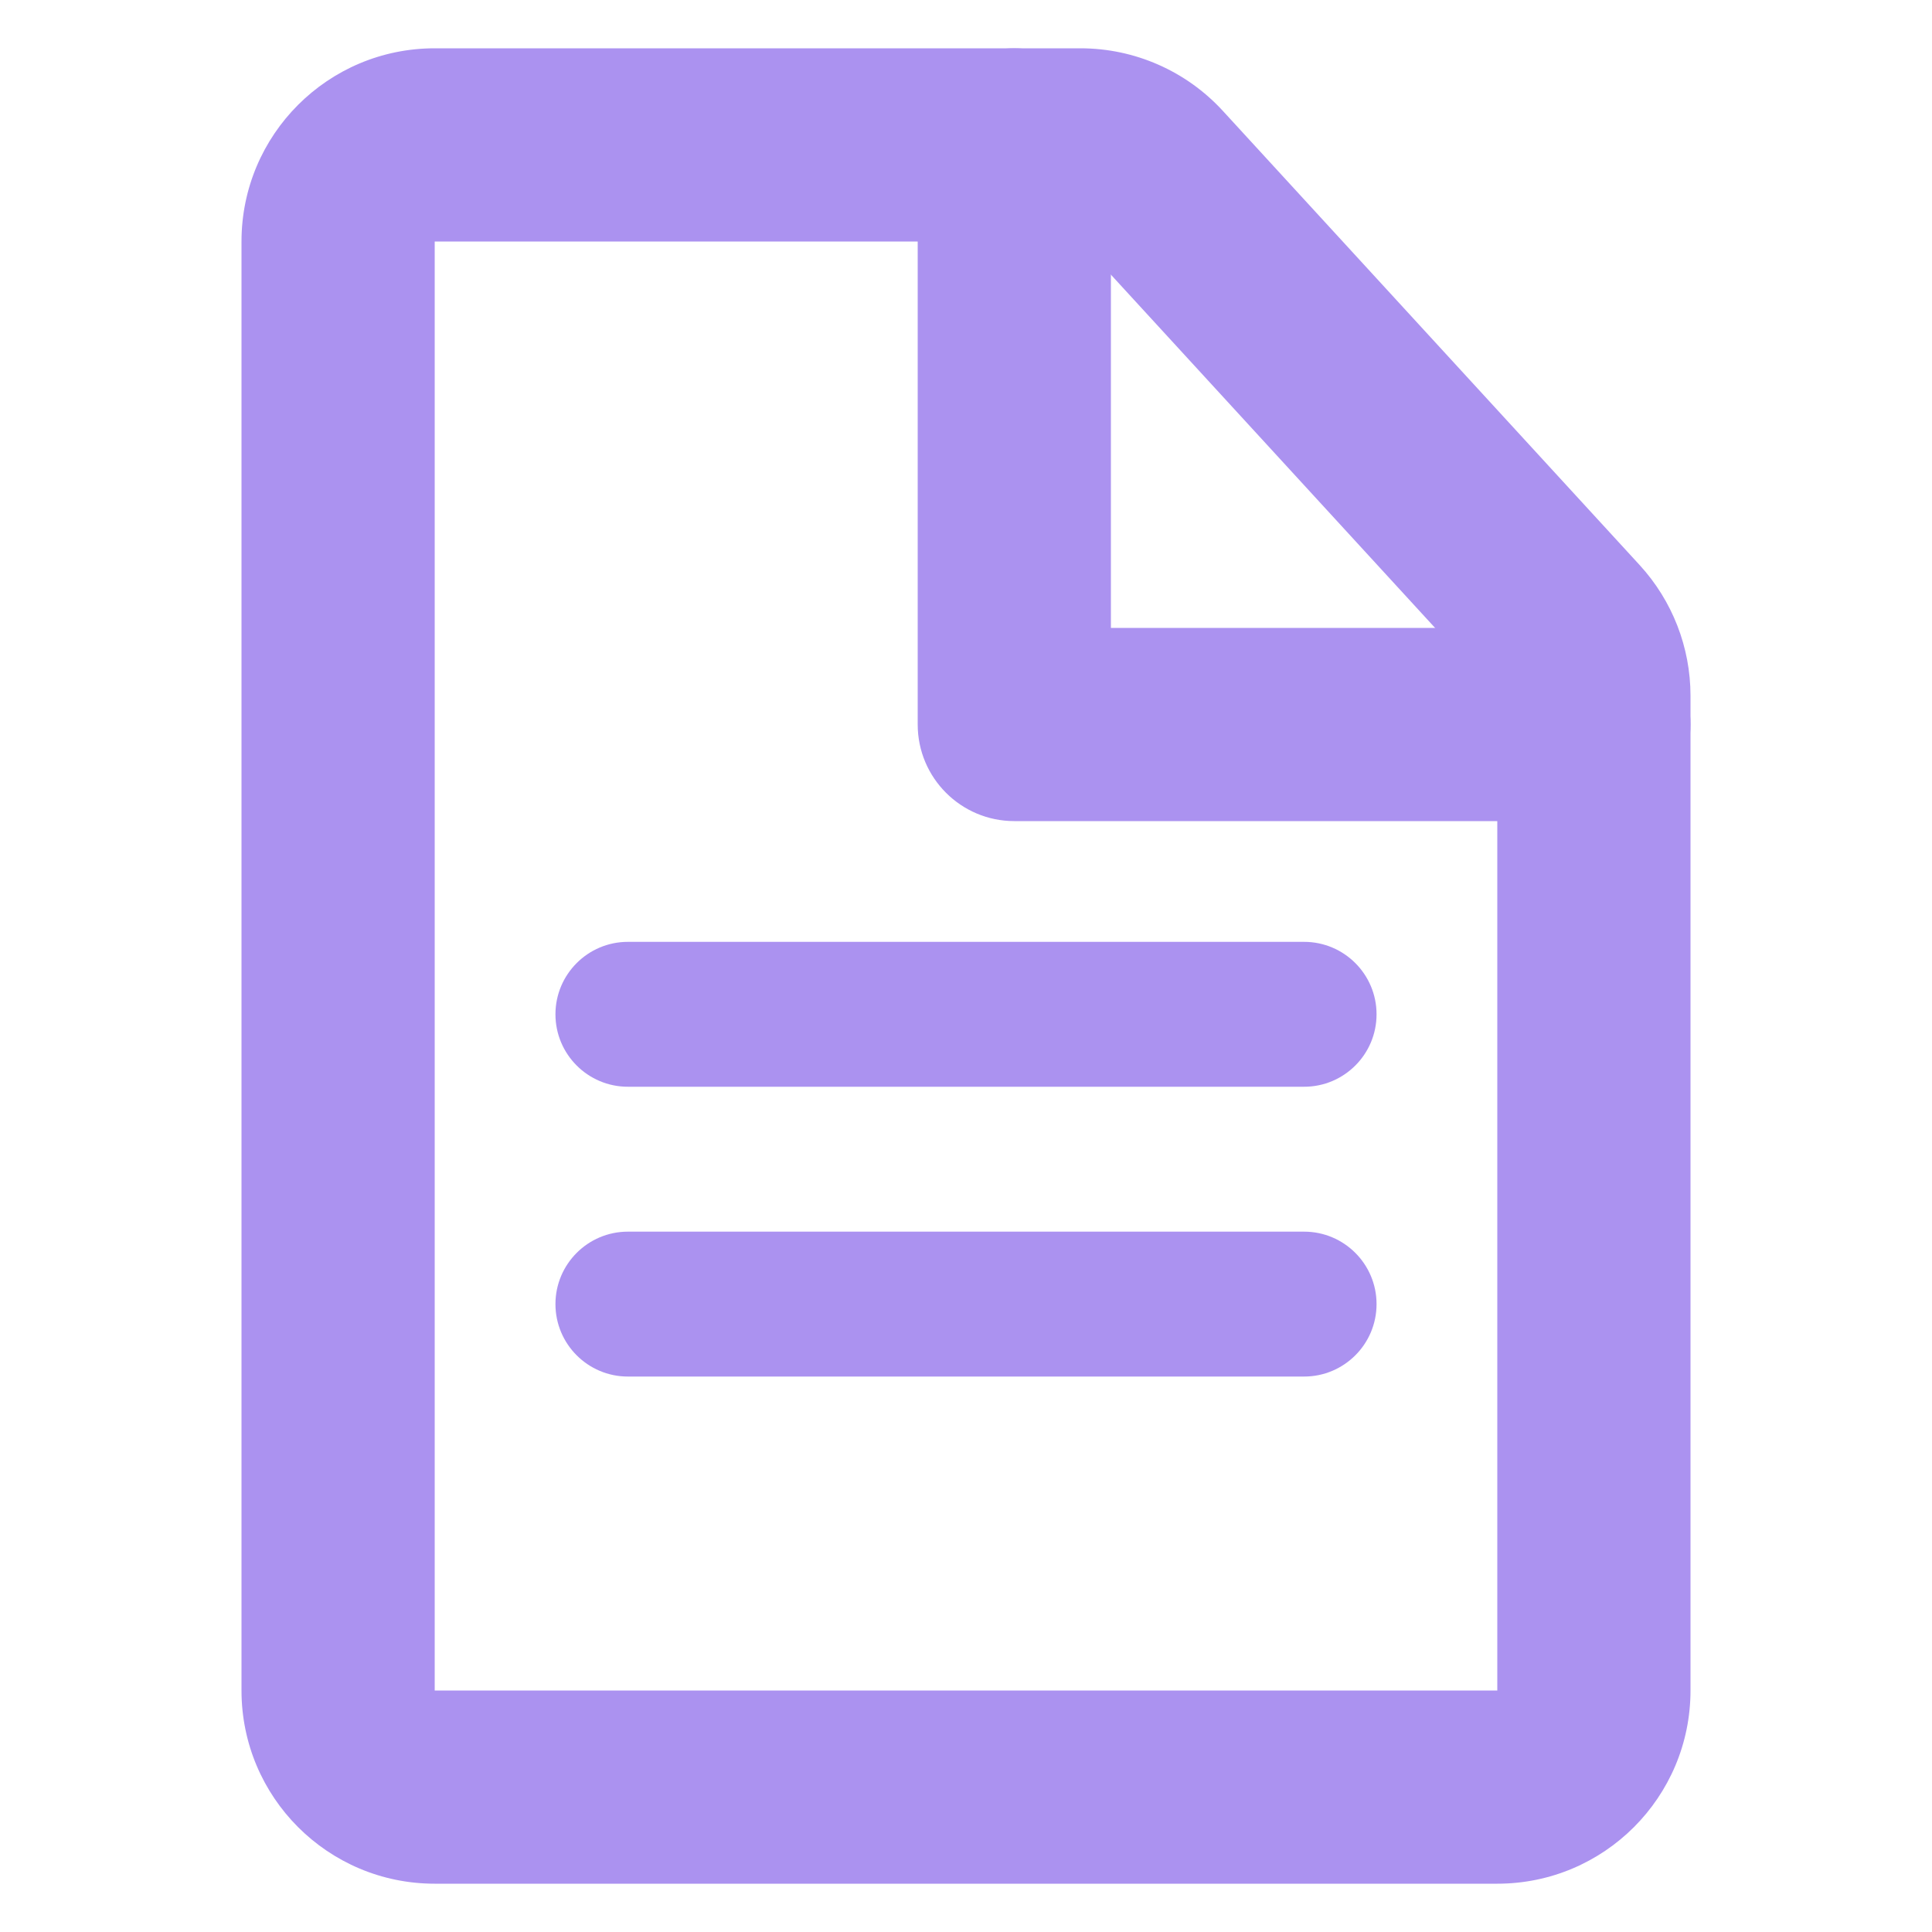
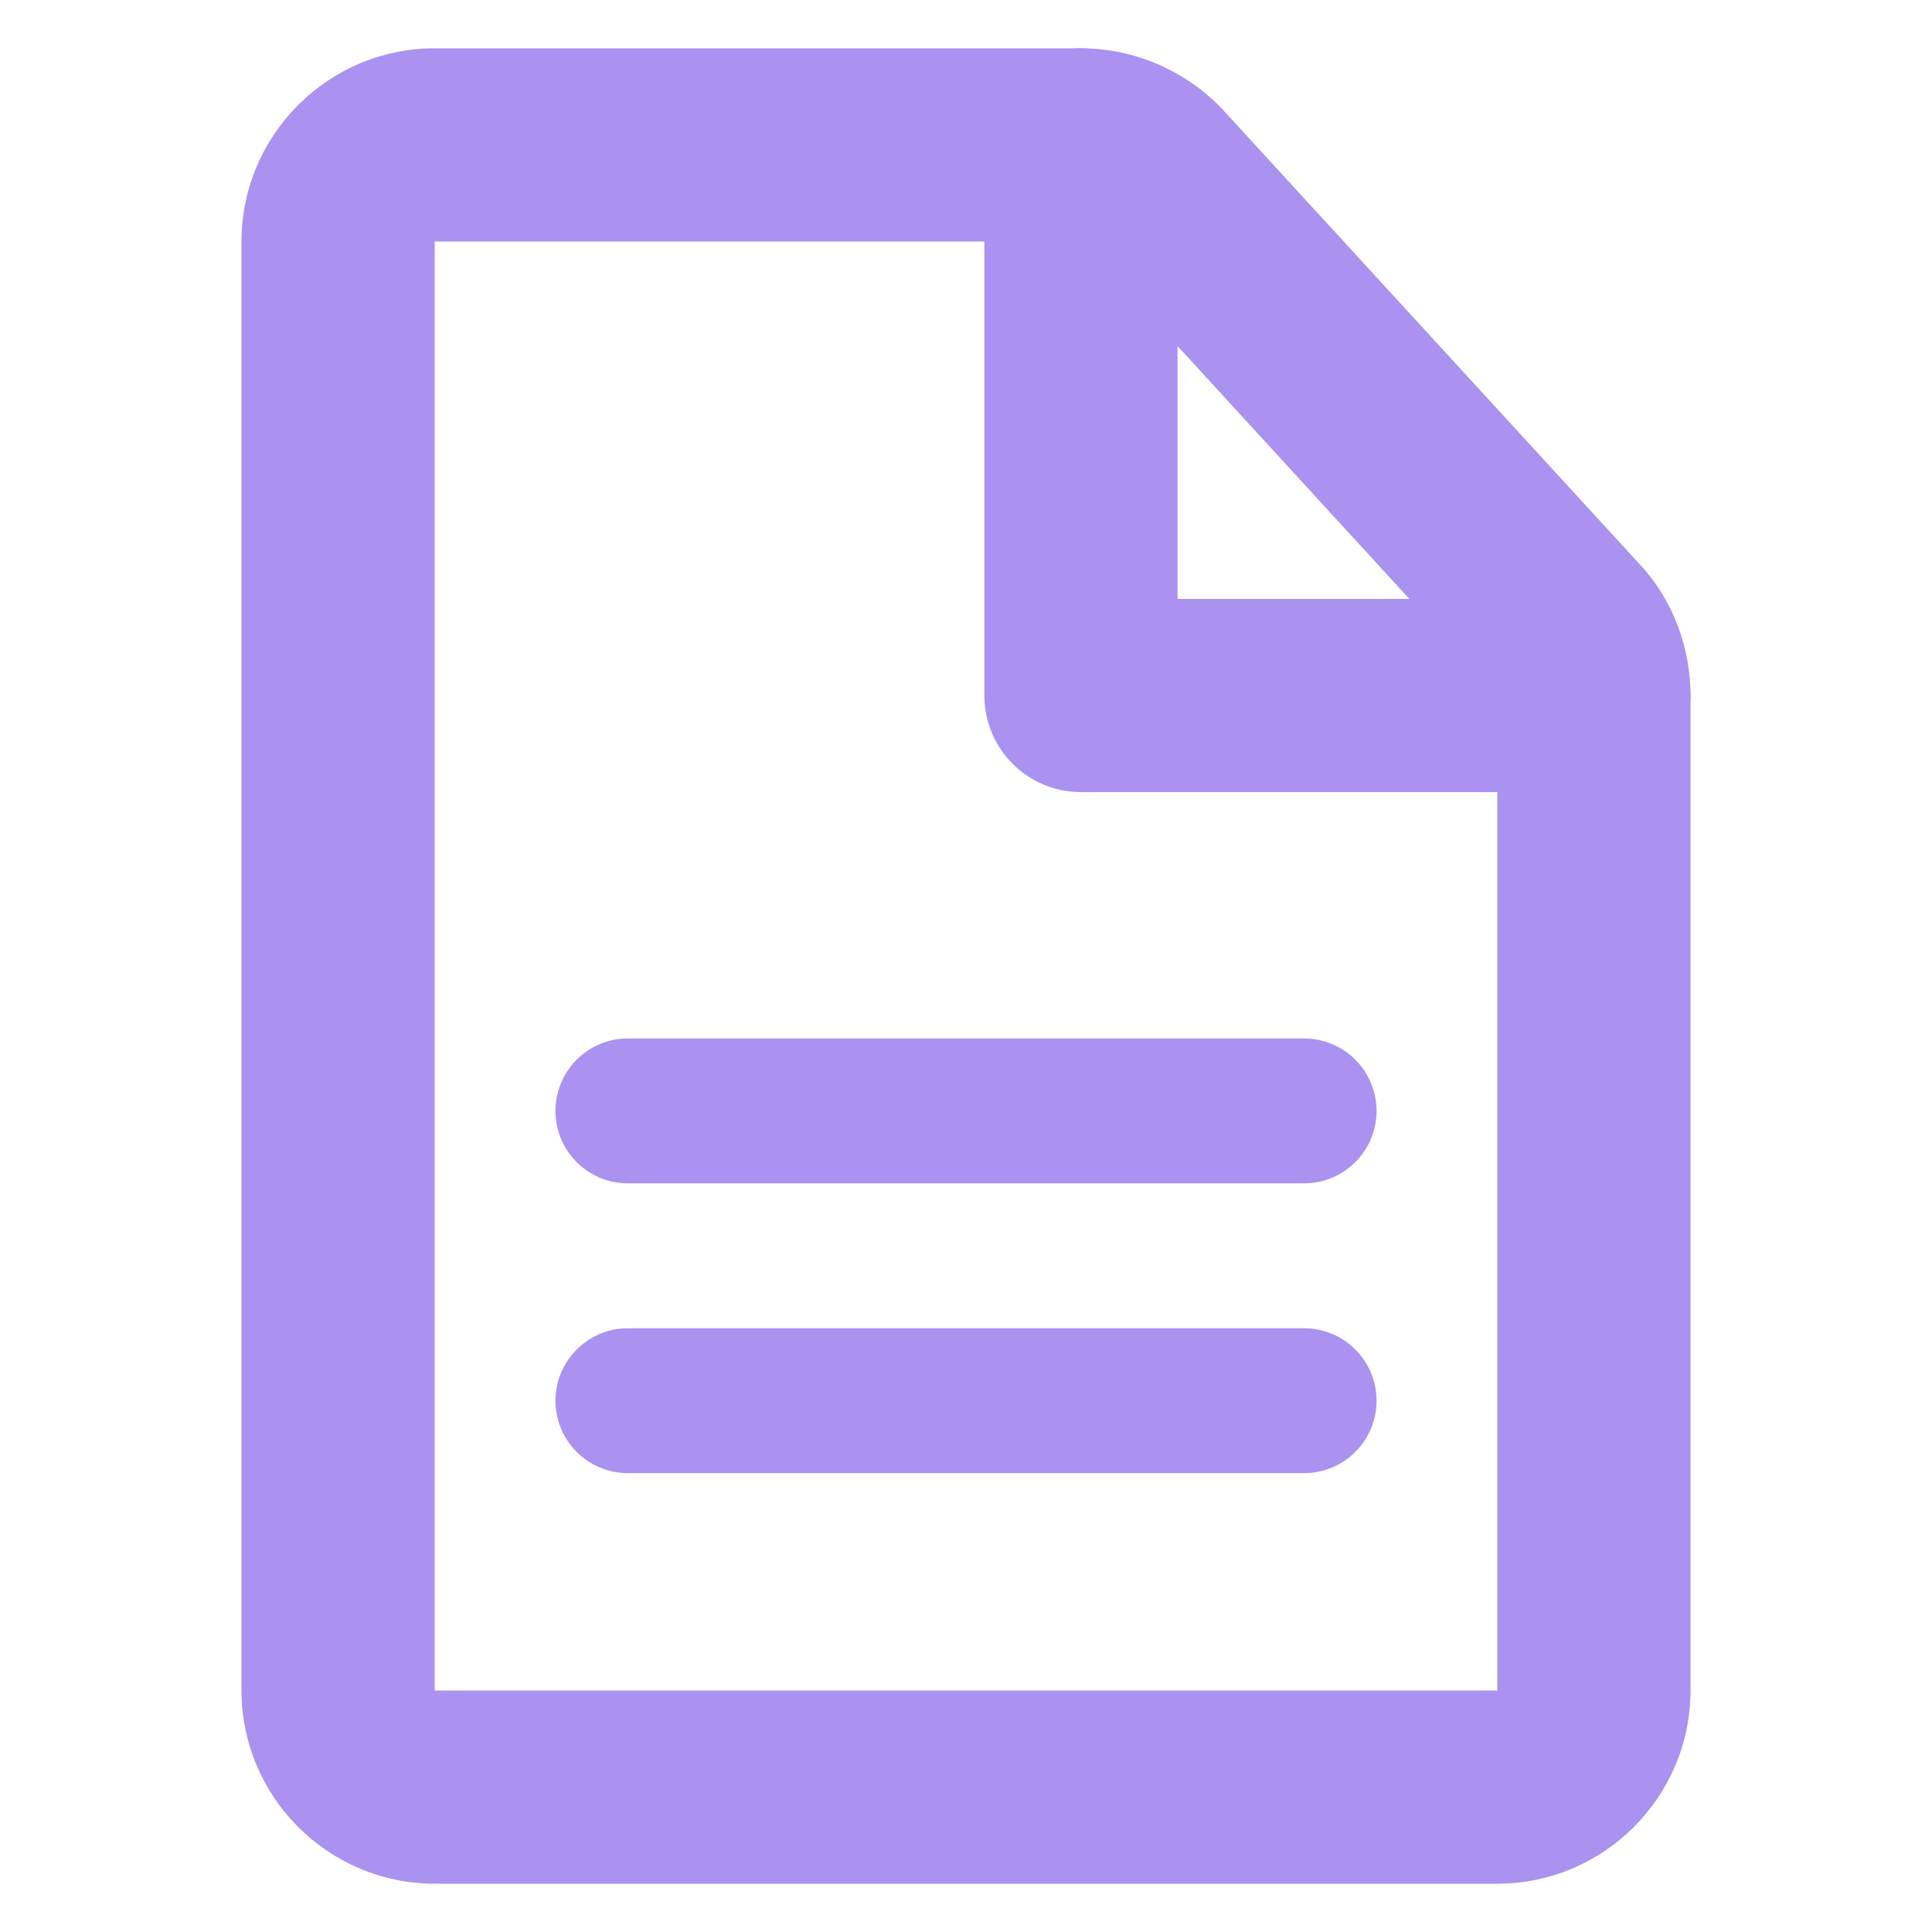
<svg xmlns="http://www.w3.org/2000/svg" width="20" height="20" viewBox="0 0 20 20" fill="none">
-   <path d="M6.5 11.25C6.086 11.25 5.75 10.914 5.75 10.5C5.75 10.086 6.086 9.75 6.5 9.75H13.5C13.914 9.75 14.25 10.086 14.25 10.5C14.25 10.914 13.914 11.25 13.5 11.25H6.5Z" fill="#AB92F0" />
-   <path d="M6.5 14.25C6.086 14.25 5.75 13.914 5.75 13.5C5.75 13.086 6.086 12.75 6.5 12.75H13.5C13.914 12.75 14.25 13.086 14.25 13.5C14.25 13.914 13.914 14.25 13.5 14.25H6.5Z" fill="#AB92F0" />
-   <path fill-rule="evenodd" clip-rule="evenodd" d="M11.185 0.5H4.5C3.395 0.5 2.5 1.395 2.5 2.5V17.5C2.5 18.605 3.395 19.5 4.5 19.5H15.5C16.605 19.5 17.5 18.605 17.5 17.5V7.202C17.5 6.701 17.312 6.219 16.974 5.85L12.659 1.148C12.28 0.735 11.746 0.5 11.185 0.5ZM4.5 17.5V2.5H11.185L15.5 7.202V17.5H4.5Z" fill="#AB92F0" />
-   <path d="M11.5 6.5H16.5C17.052 6.5 17.5 6.948 17.5 7.5C17.5 8.052 17.052 8.5 16.5 8.5H10.5C9.948 8.5 9.5 8.052 9.5 7.5V1.5C9.5 0.948 9.948 0.5 10.5 0.5C11.052 0.5 11.5 0.948 11.5 1.5V6.5Z" fill="#AB92F0" />
+   <path fill-rule="evenodd" clip-rule="evenodd" d="M5.75 11.5C5.75 11.086 6.086 10.75 6.5 10.75H13.5C13.914 10.75 14.25 11.086 14.25 11.5C14.25 11.914 13.914 12.25 13.5 12.25H6.5C6.086 12.25 5.75 11.914 5.75 11.5Z" fill="#AB92F0" />
+   <path fill-rule="evenodd" clip-rule="evenodd" d="M5.75 14.5C5.75 14.086 6.086 13.75 6.5 13.75H13.5C13.914 13.75 14.25 14.086 14.25 14.5C14.25 14.914 13.914 15.25 13.5 15.25H6.5C6.086 15.25 5.75 14.914 5.75 14.5Z" fill="#AB92F0" />
+   <path fill-rule="evenodd" clip-rule="evenodd" d="M2.5 2.5C2.5 1.398 3.398 0.5 4.5 0.5H11.19C11.752 0.5 12.282 0.738 12.655 1.131L12.661 1.138L16.973 5.84C17.332 6.223 17.5 6.724 17.5 7.2V17.5C17.5 18.602 16.602 19.5 15.5 19.5H4.5C3.398 19.5 2.5 18.602 2.5 17.5V2.5ZM11.189 2.5H4.5V17.5H15.5V7.2C15.5 7.197 15.5 7.195 15.499 7.192L11.204 2.507C11.203 2.507 11.202 2.506 11.201 2.506C11.199 2.504 11.197 2.503 11.194 2.502C11.191 2.501 11.19 2.5 11.189 2.5Z" fill="#AB92F0" />
+   <path fill-rule="evenodd" clip-rule="evenodd" d="M11.19 0.5C11.742 0.5 12.19 0.948 12.19 1.5V6.2H16.5C17.052 6.2 17.5 6.648 17.5 7.2C17.5 7.752 17.052 8.2 16.5 8.2H11.19C10.638 8.2 10.19 7.752 10.19 7.2V1.5C10.19 0.948 10.638 0.5 11.19 0.5Z" fill="#AB92F0" />
</svg>
